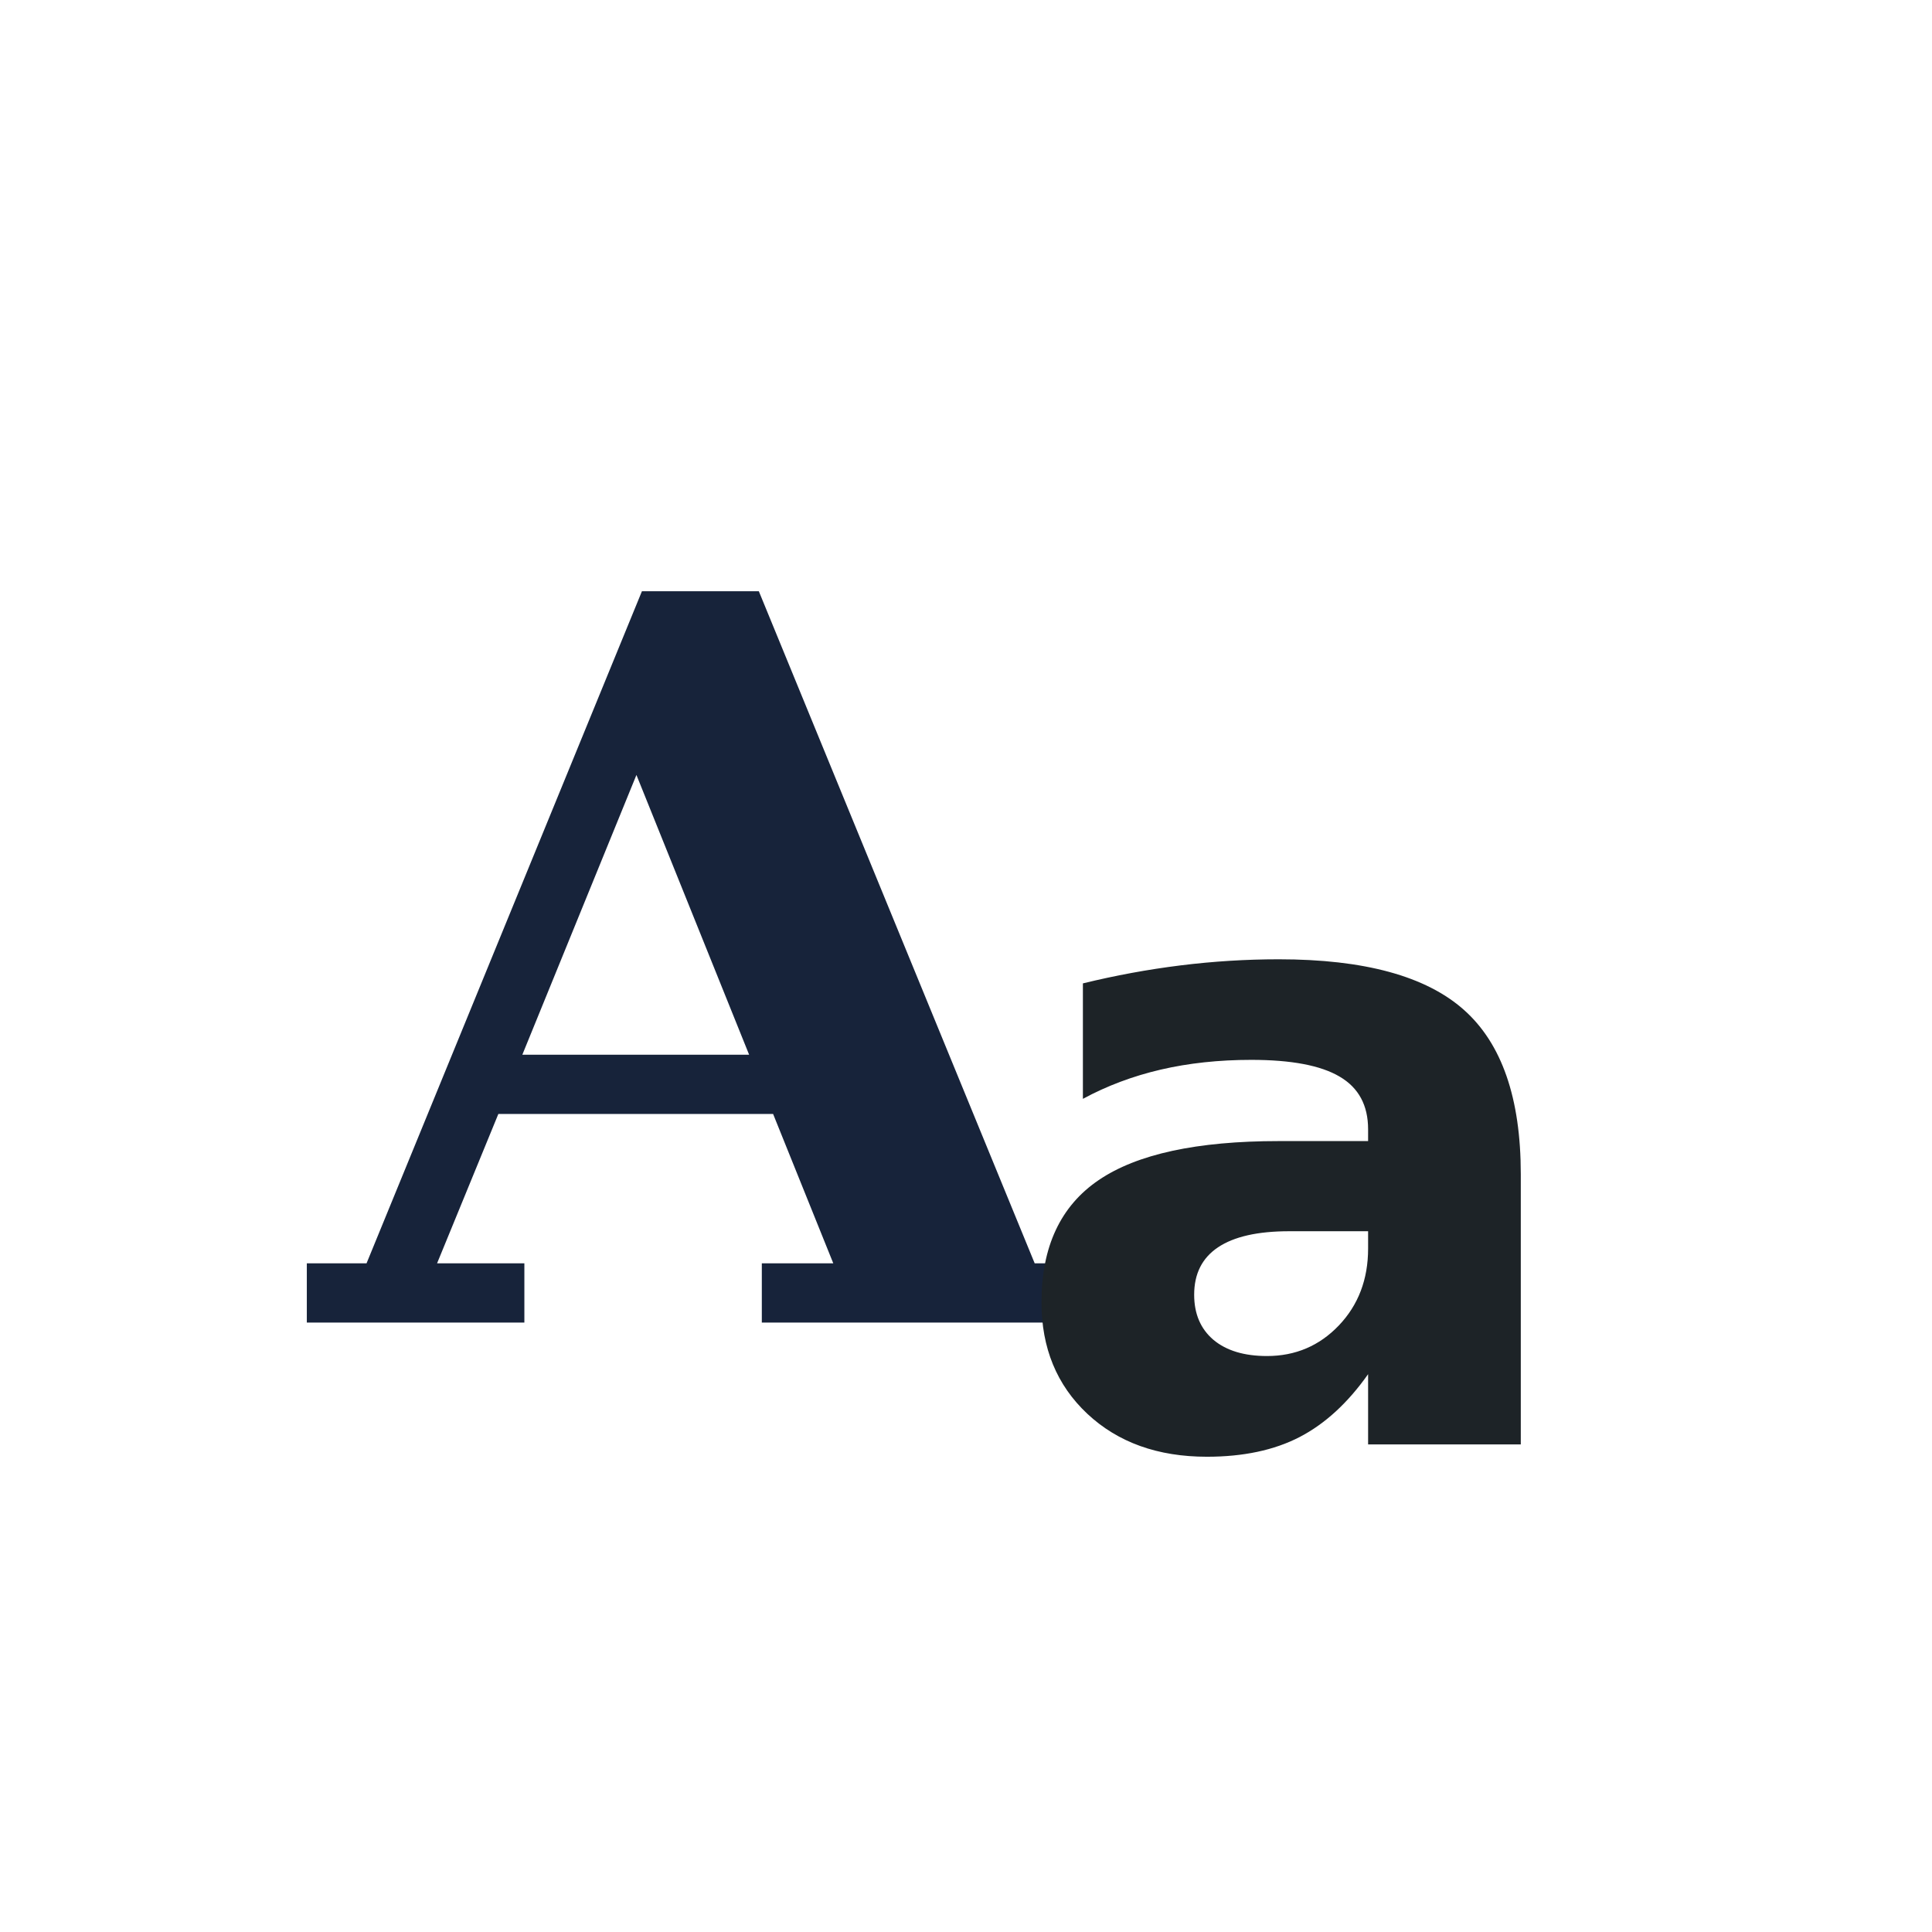
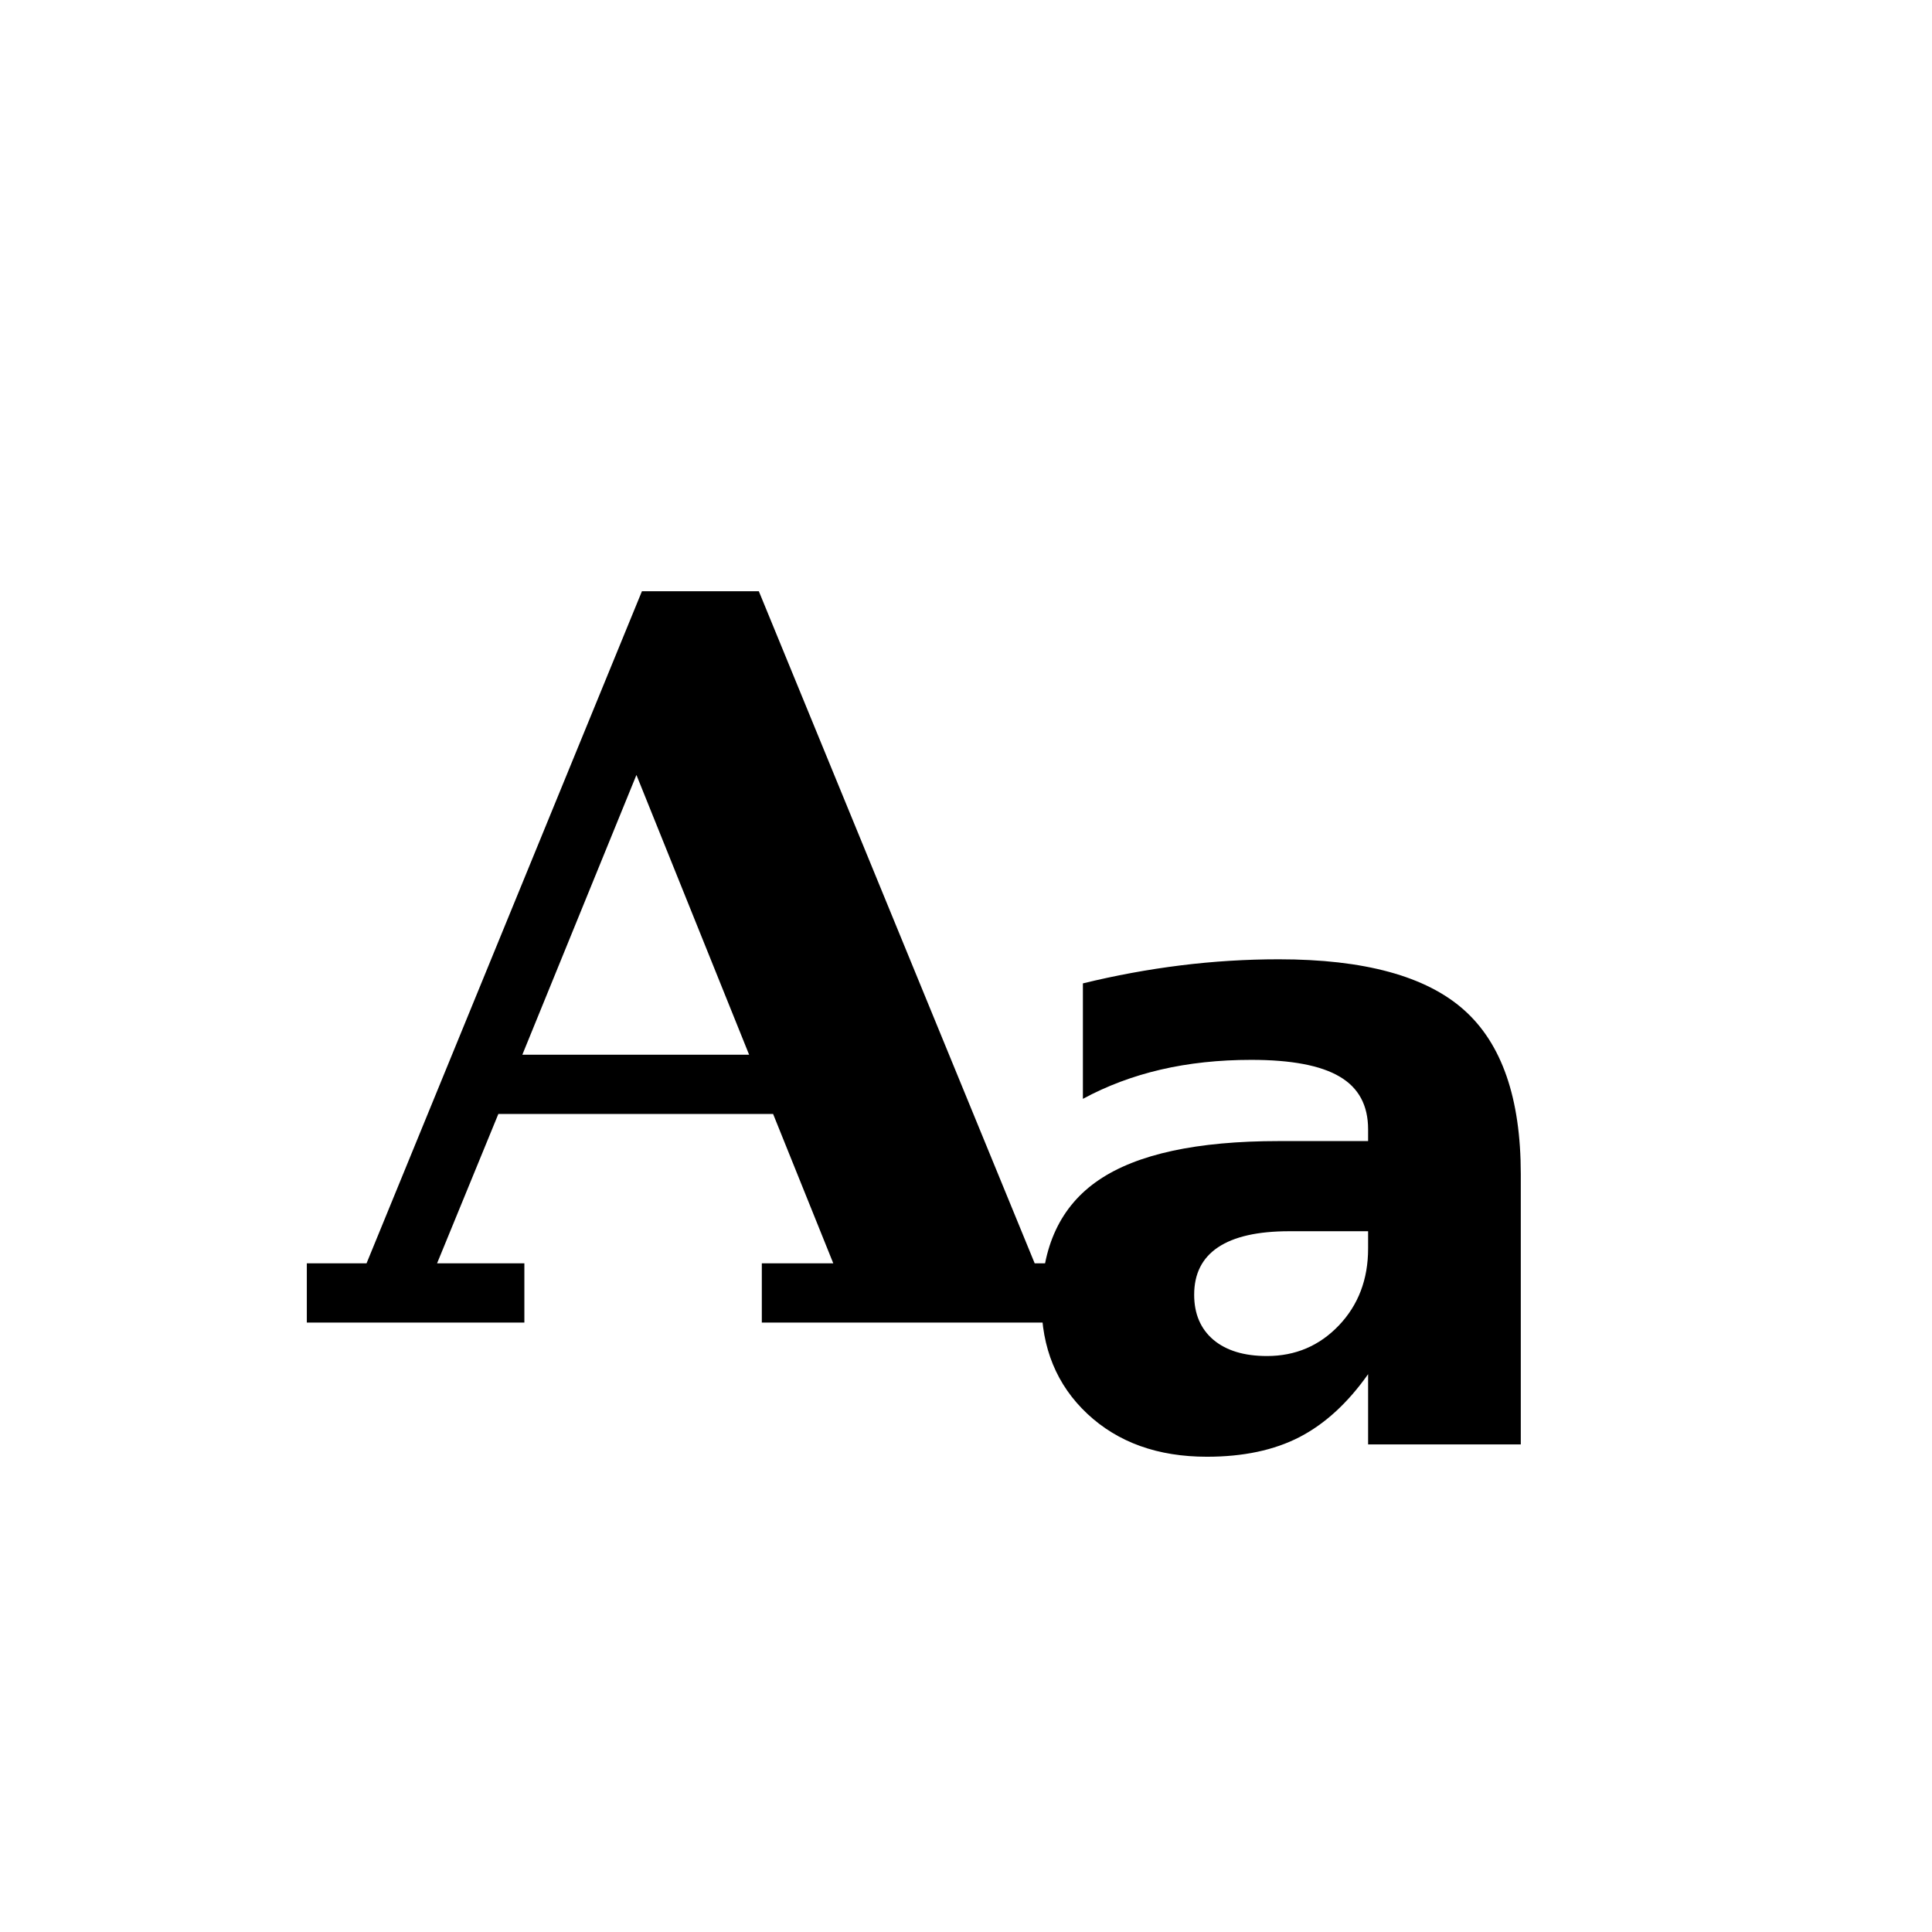
<svg xmlns="http://www.w3.org/2000/svg" xmlns:xlink="http://www.w3.org/1999/xlink" width="20" height="20" viewBox="0 0 144 144" version="1.1">
  <defs>
    <style type="text/css">*{stroke-linejoin: round; stroke-linecap: butt}</style>
  </defs>
  <g id="figure_1">
-     <g id="patch_1">
-       <path d="M 0 144  L 144 144  L 144 0  L 0 0  L 0 144  z " style="fill: none" />
-     </g>
    <g id="axes_1">
      <g id="text_1">
-         <g style="fill: #17233a" transform="translate(23.45279 98.57761) scale(0.747648 -0.747648)">
+         <g fill="currentColor" transform="translate(23.45279 98.57761) scale(0.747648 -0.747648)">
          <defs>
            <path id="DejaVuSerif-Bold-41" d="M -50 0  L -50 378  L 331 378  L 2088 4666  L 2834 4666  L 4594 378  L 5038 378  L 5038 0  L 2853 0  L 2853 378  L 3309 378  L 2925 1331  L 1172 1331  L 781 378  L 1338 378  L 1338 0  L -50 0  z M 1325 1709  L 2772 1709  L 2053 3494  L 1325 1709  z " transform="scale(0.015625)" />
          </defs>
          <use xlink:href="#DejaVuSerif-Bold-41" />
        </g>
      </g>
      <g id="text_2">
-         <g style="fill: #1d2327" transform="translate(74.8512 107.6588) scale(0.645696 -0.645696)">
+         <g fill="currentColor" transform="translate(74.8512 107.6588) scale(0.645696 -0.645696)">
          <defs>
            <path id="DejaVuSans-Bold-61" d="M 2106 1575  Q 1756 1575 1579 1456  Q 1403 1338 1403 1106  Q 1403 894 1545 773  Q 1688 653 1941 653  Q 2256 653 2472 879  Q 2688 1106 2688 1447  L 2688 1575  L 2106 1575  z M 3816 1997  L 3816 0  L 2688 0  L 2688 519  Q 2463 200 2181 54  Q 1900 -91 1497 -91  Q 953 -91 614 226  Q 275 544 275 1050  Q 275 1666 698 1953  Q 1122 2241 2028 2241  L 2688 2241  L 2688 2328  Q 2688 2594 2478 2717  Q 2269 2841 1825 2841  Q 1466 2841 1156 2769  Q 847 2697 581 2553  L 581 3406  Q 941 3494 1303 3539  Q 1666 3584 2028 3584  Q 2975 3584 3395 3211  Q 3816 2838 3816 1997  z " transform="scale(0.015625)" />
          </defs>
          <use xlink:href="#DejaVuSans-Bold-61" />
        </g>
      </g>
    </g>
  </g>
</svg>
